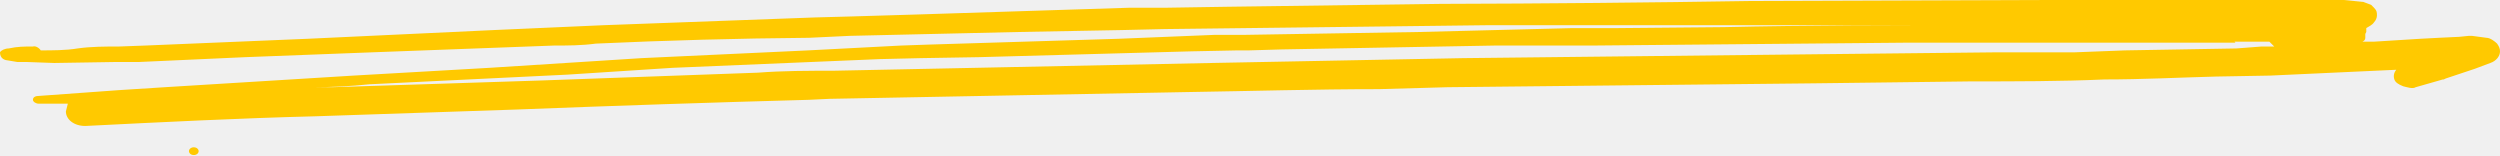
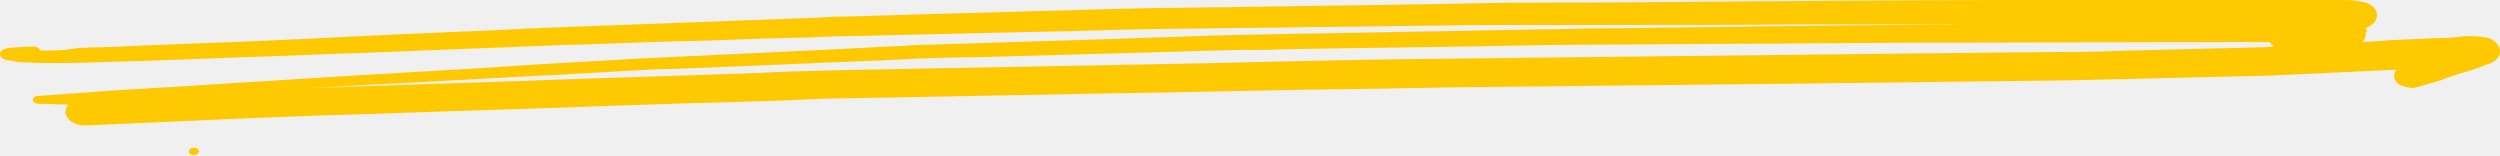
- <svg xmlns="http://www.w3.org/2000/svg" fill="none" viewBox="0 0 258 16">
-   <g fill="#FFC900" clip-path="url(#a)">
-     <path d="m5.6 6.5 6.2-.1h2.5l11-.5 13.1-.5 18.8-.7c1.4 0 2.8 0 4.3-.2a591.8 591.8 0 0 1 22-.6l4.2-.2 17.5-.4 10.7-.2 4.3-.1 16.8-.2 16.6-.2H204c-8.7 0-17.5 0-26.1.2l-10.9.1h-4.7l-15.8.4-18.2.3h-3l-9.8.4-19.6.6-2.9.1-9.6.5-17.2.8-4.7.3-11 .7-14 .8L17 9l-4.7.3-8.3.6c-.3 0-.6.1-.6.4 0 .2.3.4.6.4h3l-.2.8c0 .8.8 1.5 2 1.5 8-.4 15.8-.8 23.8-1l20.8-.7a2581 2581 0 0 1 30.1-1l2.1-.1 37-.7c6.5-.1 13.1-.3 19.7-.3l7.1-.2 37.8-.4 16.2-.2c4.6 0 9.2 0 13.8-.2 3.9 0 7.6-.2 11.5-.3l5.6-.1 13-.6a1 1 0 0 0-.2 1c.1.3.4.5.9.7.4.1 1 .3 1.3.1l2.8-.8h.1l.2-.1 1.5-.5 1.5-.5 1.6-.6c.6-.2 1-.7 1-1.2 0-.3-.1-.5-.3-.8-.2-.2-.7-.6-1.1-.6l-1.5-.2h-.3l-1 .1-2.1.1-1.9.1-4.8.3h-1.2c.2-.1.3-.2.3-.4v-.4l.1-.2v-.4c.3-.2.6-.3.8-.6.2-.2.3-.5.3-.7 0-.3 0-.5-.3-.8l-.3-.3-.8-.3-2-.2h-31.4l-29.6.1a2427.2 2427.2 0 0 1-32.2.3l-22.2.3-6.3.1h-3.7l-22 .7-6.7.2-3.7.1-21.8.8-11.3.5-19.2.9-16.8.7-2.7.1c-1.4 0-2.9 0-4.3.2-1.2.2-2.6.2-3.8.2-.1-.2-.5-.5-.8-.4-.9 0-1.6 0-2.5.2-.4 0-.8.2-.9.4 0 .4.2.7.6.8l1.2.2h1l2.8.1Zm225-2.2h3.6l.5.5h-1.3l-2.6.2-11.5.2-5.2.2H206l-18.7.2L151 6l-26 .5-39 .8c-2.6 0-5.2 0-7.8.2L56 8.3 34.3 9h-2c1.9 0 3.9-.1 5.8-.3l20.5-1A3091.7 3091.7 0 0 0 69.4 7l21.4-.9L95 6l6-.1 21.9-.6 4.8-.1h1.2l3.4-.1 22-.4h10.1l32.7-.3h33.6ZM20 16c.3 0 .5-.2.5-.4s-.2-.4-.5-.4-.5.2-.5.4.2.4.5.4Z" />
+ <svg xmlns="http://www.w3.org/2000/svg" width="258" height="16" viewBox="0 0 258 16" fill="none">
+   <g clip-path="url(#clip0_2171_15297)">
+     <path d="M5.598 6.51C7.618 6.51 9.734 6.442 11.754 6.374C12.62 6.374 13.389 6.307 14.255 6.307C17.91 6.171 21.565 6.035 25.22 5.9C29.645 5.764 33.974 5.561 38.398 5.425C44.651 5.154 50.903 4.95 57.156 4.679C58.598 4.611 60.041 4.611 61.484 4.544C65.139 4.408 68.794 4.272 72.45 4.204C76.105 4.069 79.76 3.933 83.415 3.865C84.858 3.798 86.301 3.73 87.744 3.73C93.515 3.594 99.383 3.458 105.154 3.323C108.713 3.255 112.272 3.187 115.927 3.052C117.37 3.052 118.717 2.984 120.16 2.984C125.739 2.916 131.414 2.848 136.993 2.78C142.572 2.713 148.055 2.645 153.634 2.577C155.077 2.577 156.52 2.577 158.059 2.577C161.714 2.577 165.273 2.577 168.928 2.577C174.603 2.577 180.182 2.577 185.858 2.509C187.685 2.509 189.513 2.509 191.34 2.509C195.188 2.509 199.036 2.509 202.883 2.509C203.172 2.509 203.557 2.509 203.845 2.509C195.188 2.577 186.435 2.645 177.778 2.78C174.122 2.848 170.563 2.848 166.908 2.916C165.369 2.916 163.734 2.916 162.195 2.984C156.904 3.052 151.71 3.187 146.42 3.255C140.36 3.391 134.3 3.458 128.24 3.594C127.182 3.594 126.22 3.662 125.162 3.662C121.891 3.798 118.717 3.865 115.447 4.001C108.906 4.204 102.365 4.408 95.824 4.611C94.862 4.611 93.9 4.679 92.938 4.747C89.764 4.883 86.493 5.086 83.319 5.222C77.548 5.493 71.873 5.764 66.101 6.035C64.562 6.103 62.927 6.239 61.388 6.307C57.733 6.51 54.077 6.714 50.422 6.985C45.805 7.256 41.092 7.527 36.475 7.799C30.03 8.205 23.489 8.612 17.044 9.019C15.505 9.087 13.966 9.223 12.331 9.29C9.541 9.494 6.752 9.697 3.962 9.901C3.674 9.901 3.385 10.036 3.385 10.308C3.385 10.511 3.674 10.714 3.962 10.714C5.021 10.714 5.982 10.782 7.041 10.782C6.848 11.121 6.752 11.325 6.752 11.528C6.752 12.274 7.618 12.952 8.772 12.952C16.756 12.613 24.643 12.206 32.627 11.935C39.553 11.732 46.478 11.46 53.404 11.257C61.003 10.986 68.698 10.714 76.297 10.511C78.702 10.443 81.107 10.376 83.511 10.24C84.185 10.24 84.858 10.172 85.628 10.172C97.94 9.969 110.252 9.697 122.565 9.494C129.106 9.358 135.743 9.223 142.284 9.155C144.688 9.087 146.997 9.087 149.402 9.019C162.002 8.884 174.603 8.748 187.204 8.612C192.591 8.544 197.977 8.477 203.364 8.409C207.981 8.341 212.598 8.341 217.215 8.205C221.063 8.138 224.814 8.002 228.662 7.934C230.586 7.866 232.51 7.866 234.337 7.799C238.666 7.595 242.994 7.392 247.323 7.188C247.034 7.459 247.034 7.866 247.131 8.138C247.227 8.477 247.515 8.748 247.996 8.884C248.381 9.019 248.958 9.155 249.343 9.019C250.305 8.748 251.267 8.477 252.132 8.205C252.132 8.205 252.132 8.205 252.036 8.205C252.132 8.205 252.132 8.138 252.229 8.138C252.325 8.138 252.421 8.07 252.421 8.07H252.325C252.806 7.934 253.287 7.799 253.864 7.595C254.345 7.459 254.922 7.256 255.403 7.12C255.98 6.917 256.461 6.714 257.038 6.51C257.615 6.307 258 5.764 258 5.289C258 5.018 257.904 4.815 257.711 4.544C257.519 4.272 257.038 3.933 256.557 3.865C256.076 3.798 255.595 3.73 255.114 3.73C255.018 3.73 254.922 3.73 254.826 3.73C254.537 3.73 254.152 3.73 253.864 3.798C253.094 3.865 252.421 3.933 251.651 3.933C251.074 3.933 250.497 4.001 249.824 4.001C248.189 4.069 246.65 4.137 245.014 4.272C244.63 4.272 244.149 4.34 243.764 4.34C243.956 4.204 244.052 4.069 244.052 3.933C244.149 3.798 244.149 3.662 244.149 3.526C244.149 3.458 244.149 3.323 244.245 3.255C244.245 3.119 244.245 2.984 244.149 2.916C244.149 2.916 244.245 2.916 244.245 2.848C244.533 2.713 244.822 2.577 245.014 2.306C245.207 2.102 245.303 1.831 245.303 1.56C245.303 1.288 245.207 1.085 245.014 0.814C244.918 0.746 244.822 0.61 244.726 0.543C244.437 0.339 244.149 0.271 243.86 0.203C243.283 0.068 242.61 0 241.936 0C241.359 0 240.878 0 240.301 0C239.532 0 238.762 0 237.992 0C236.934 0 235.78 0 234.722 0C231.836 0 228.951 0 226.065 0C223.372 0 220.582 0 217.889 0C215.388 0 212.983 0 210.482 0C200.575 0 190.763 0.068 180.856 0.136C173.449 0.203 166.042 0.271 158.636 0.271C155.365 0.271 151.999 0.339 148.728 0.407C141.322 0.543 133.915 0.61 126.508 0.746C124.392 0.746 122.276 0.814 120.16 0.814C118.909 0.814 117.755 0.882 116.505 0.882C109.194 1.085 101.884 1.288 94.573 1.492C92.361 1.56 90.149 1.628 87.84 1.695C86.59 1.695 85.339 1.763 84.089 1.831C76.778 2.102 69.564 2.373 62.254 2.645C58.502 2.78 54.751 2.916 50.999 3.119C44.555 3.391 38.11 3.662 31.761 4.001C26.182 4.272 20.603 4.476 15.024 4.679C14.159 4.747 13.293 4.747 12.331 4.815C10.888 4.883 9.445 4.883 8.002 4.95C6.752 5.222 5.405 5.222 4.155 5.222C4.059 4.95 3.674 4.747 3.385 4.815C2.52 4.815 1.75 4.883 0.884 4.95C0.5 5.018 0.115 5.154 0.019 5.425C-0.078 5.764 0.211 6.103 0.596 6.171C0.981 6.239 1.365 6.307 1.75 6.374C2.135 6.442 2.423 6.442 2.808 6.442C3.77 6.51 4.636 6.51 5.598 6.51ZM230.682 4.34C231.836 4.34 233.087 4.34 234.241 4.34C234.337 4.543 234.53 4.679 234.722 4.815C234.241 4.815 233.76 4.883 233.375 4.883C232.51 4.883 231.644 4.95 230.778 4.95C226.931 5.018 223.179 5.154 219.332 5.222C217.6 5.289 215.869 5.357 214.137 5.357C211.444 5.357 208.655 5.425 205.961 5.425C199.709 5.493 193.553 5.561 187.3 5.629C175.18 5.764 163.157 5.9 151.037 6.035C142.38 6.103 133.723 6.307 125.066 6.51C112.08 6.781 98.998 6.985 86.012 7.256C83.415 7.324 80.818 7.392 78.221 7.527C70.814 7.799 63.408 8.002 56.001 8.273C48.787 8.544 41.477 8.748 34.262 9.019C33.589 9.019 32.916 9.087 32.242 9.087C34.166 8.951 36.186 8.884 38.11 8.748C44.939 8.409 51.769 8.002 58.598 7.663C61.003 7.527 63.408 7.392 65.716 7.256C66.967 7.188 68.217 7.12 69.372 7.12C76.586 6.849 83.704 6.51 90.822 6.239C92.169 6.171 93.611 6.103 94.958 6.035C96.978 5.968 98.998 5.9 100.922 5.9C108.232 5.696 115.543 5.493 122.853 5.289C124.488 5.222 126.124 5.222 127.663 5.154C128.047 5.154 128.528 5.154 128.913 5.154C130.067 5.154 131.222 5.154 132.28 5.086C139.59 4.95 146.997 4.883 154.307 4.747C157.674 4.679 161.041 4.611 164.407 4.611C175.277 4.544 186.242 4.476 197.112 4.408C208.462 4.408 219.62 4.34 230.682 4.34Z" fill="#FFC900" />
+     <path d="M20.007 16C20.298 16 20.534 15.83 20.534 15.619C20.534 15.409 20.298 15.238 20.007 15.238C19.716 15.238 19.48 15.409 19.48 15.619C19.48 15.83 19.716 16 20.007 16Z" fill="#FFC900" />
  </g>
  <defs>
-     <clipPath id="a">
-       <path fill="#fff" d="M0 0h258v16H0z" />
+     <clipPath id="clip0_2171_15297">
+       <rect width="258" height="16" fill="white" />
    </clipPath>
  </defs>
</svg>
